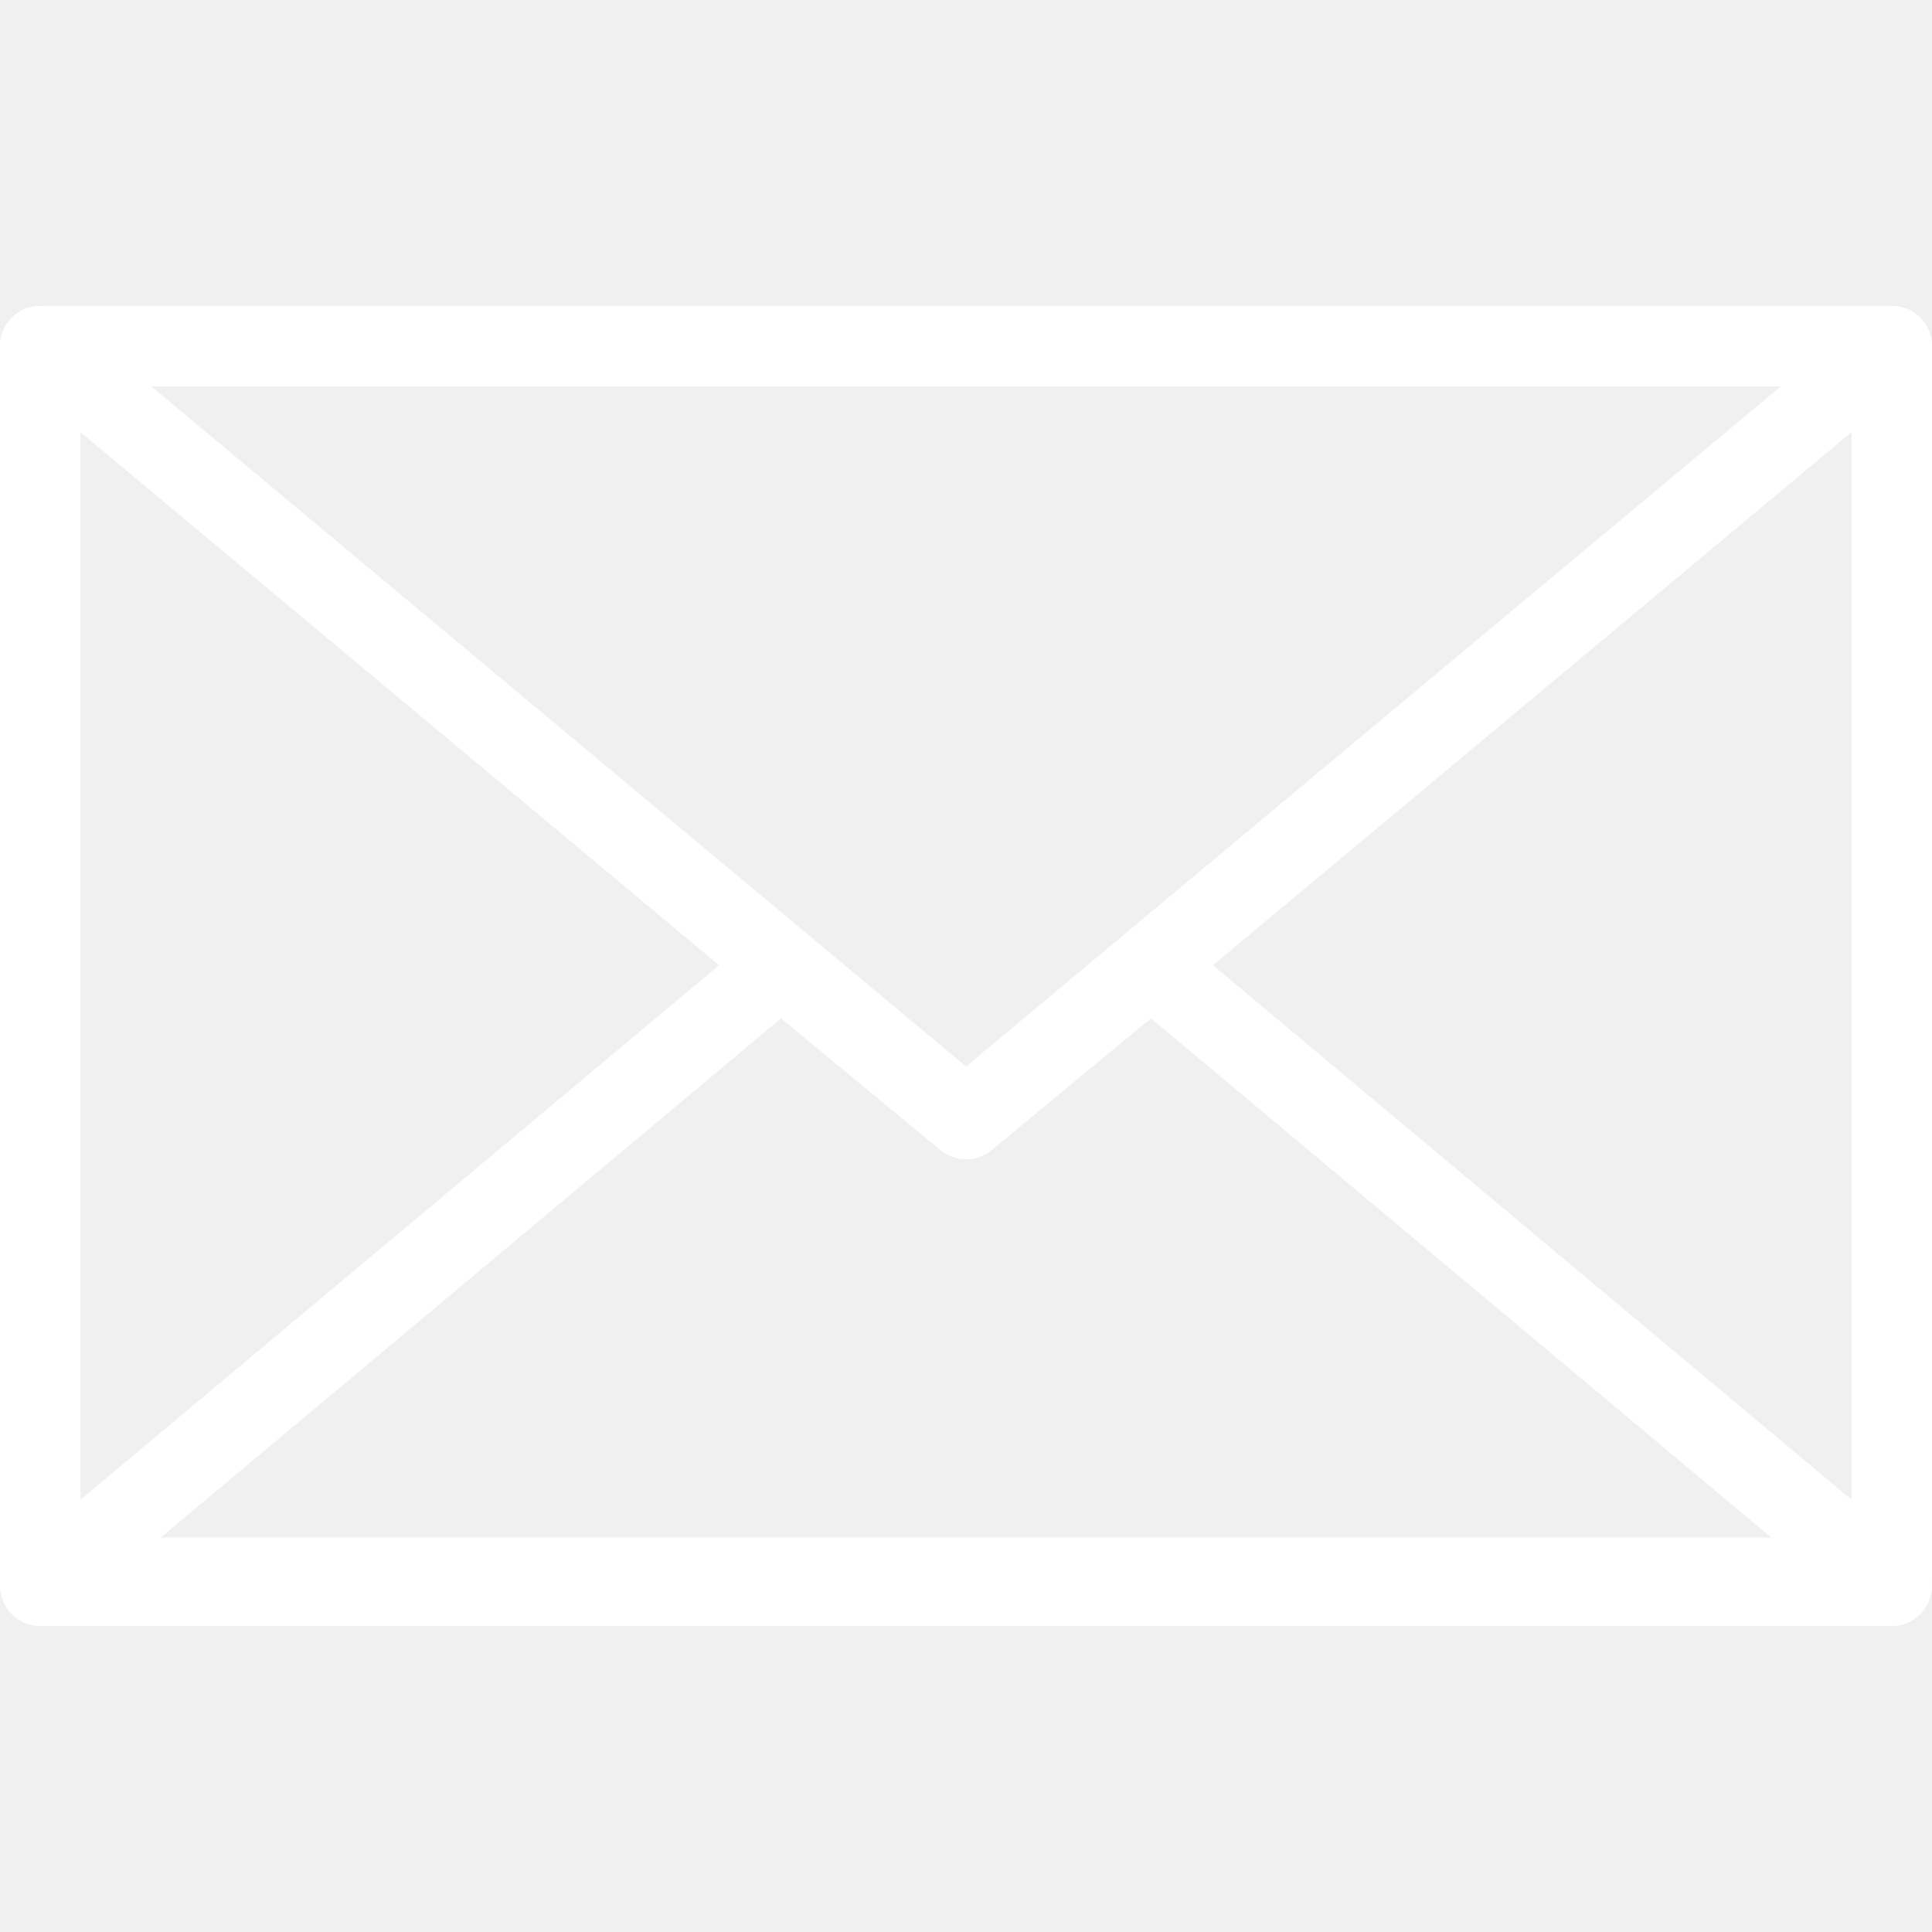
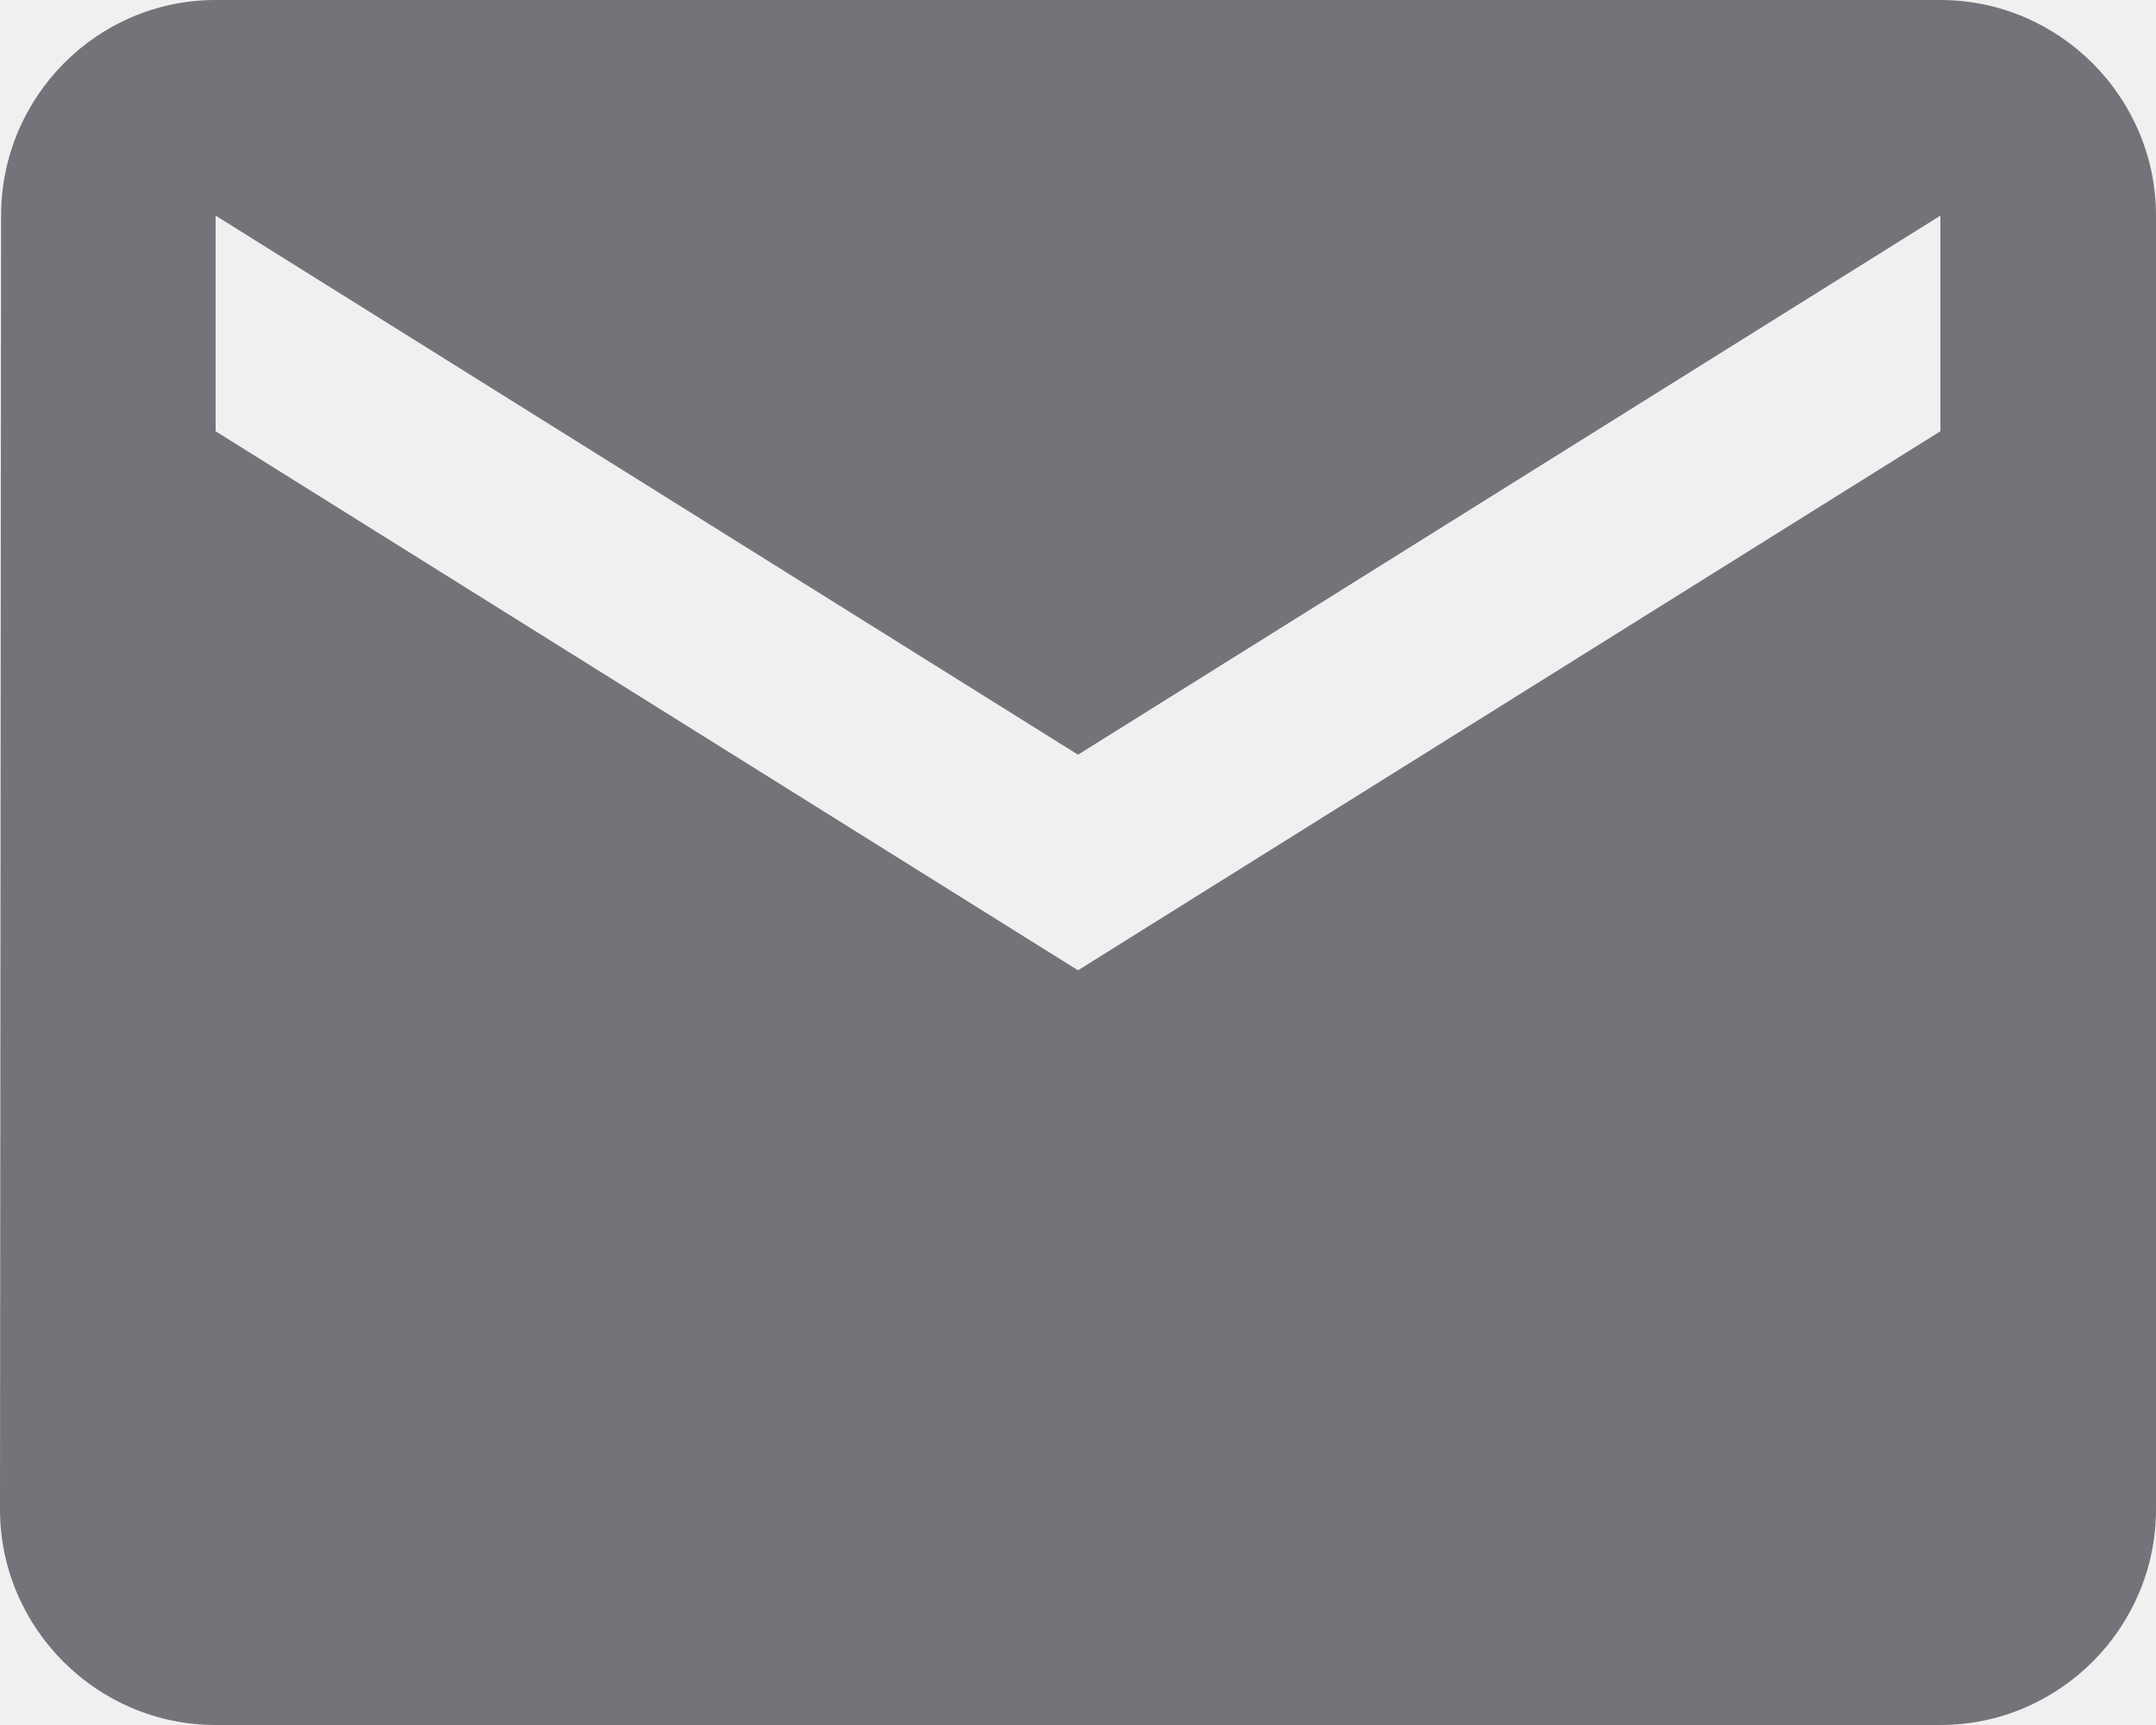
- <svg xmlns="http://www.w3.org/2000/svg" version="1.1" id="Layer_1" x="0px" y="0px" viewBox="0 0 24 24" style="enable-background:new 0 0 24 24;" xml:space="preserve">
-   <style type="text/css">
- 	.st0{fill:none;stroke:#FFFFFF;stroke-linecap:round;stroke-linejoin:round;stroke-miterlimit:10;}
- </style>
-   <g>
-     <rect x="0.5" y="4.3" class="st0" width="23" height="15.3" />
-     <polygon class="st0" points="23.5,19.7 14.3,12 12,13.9 9.7,12 0.5,19.7  " />
-     <polygon class="st0" points="0.5,4.3 12,13.9 23.5,4.3  " />
+ <svg xmlns="http://www.w3.org/2000/svg" width="20px" height="16px" viewBox="0 0 20 16" version="1.1">
+   <defs />
+   <g id="Symbols" stroke="none" stroke-width="1" fill="none" fill-rule="evenodd">
+     <g id="student-menu" transform="translate(-32, -684)">
+       <g id="contact" transform="translate(30, 680)">
+         <polygon id="Shape" points="0 0 24 0 24 24 0 24" />
+         <path d="M20,4 L4,4 C2.9,4 2.01,4.9 2.01,6 L2,18 C2,19.1 2.9,20 4,20 L20,20 C21.1,20 22,19.1 22,18 L22,6 C22,4.9 21.1,4 20,4 Z M20,8 L12,13 L4,8 L4,6 L12,11 L20,6 L20,8 Z" id="Shape" fill="#73737A" fill-rule="nonzero" />
+       </g>
+     </g>
  </g>
</svg>
